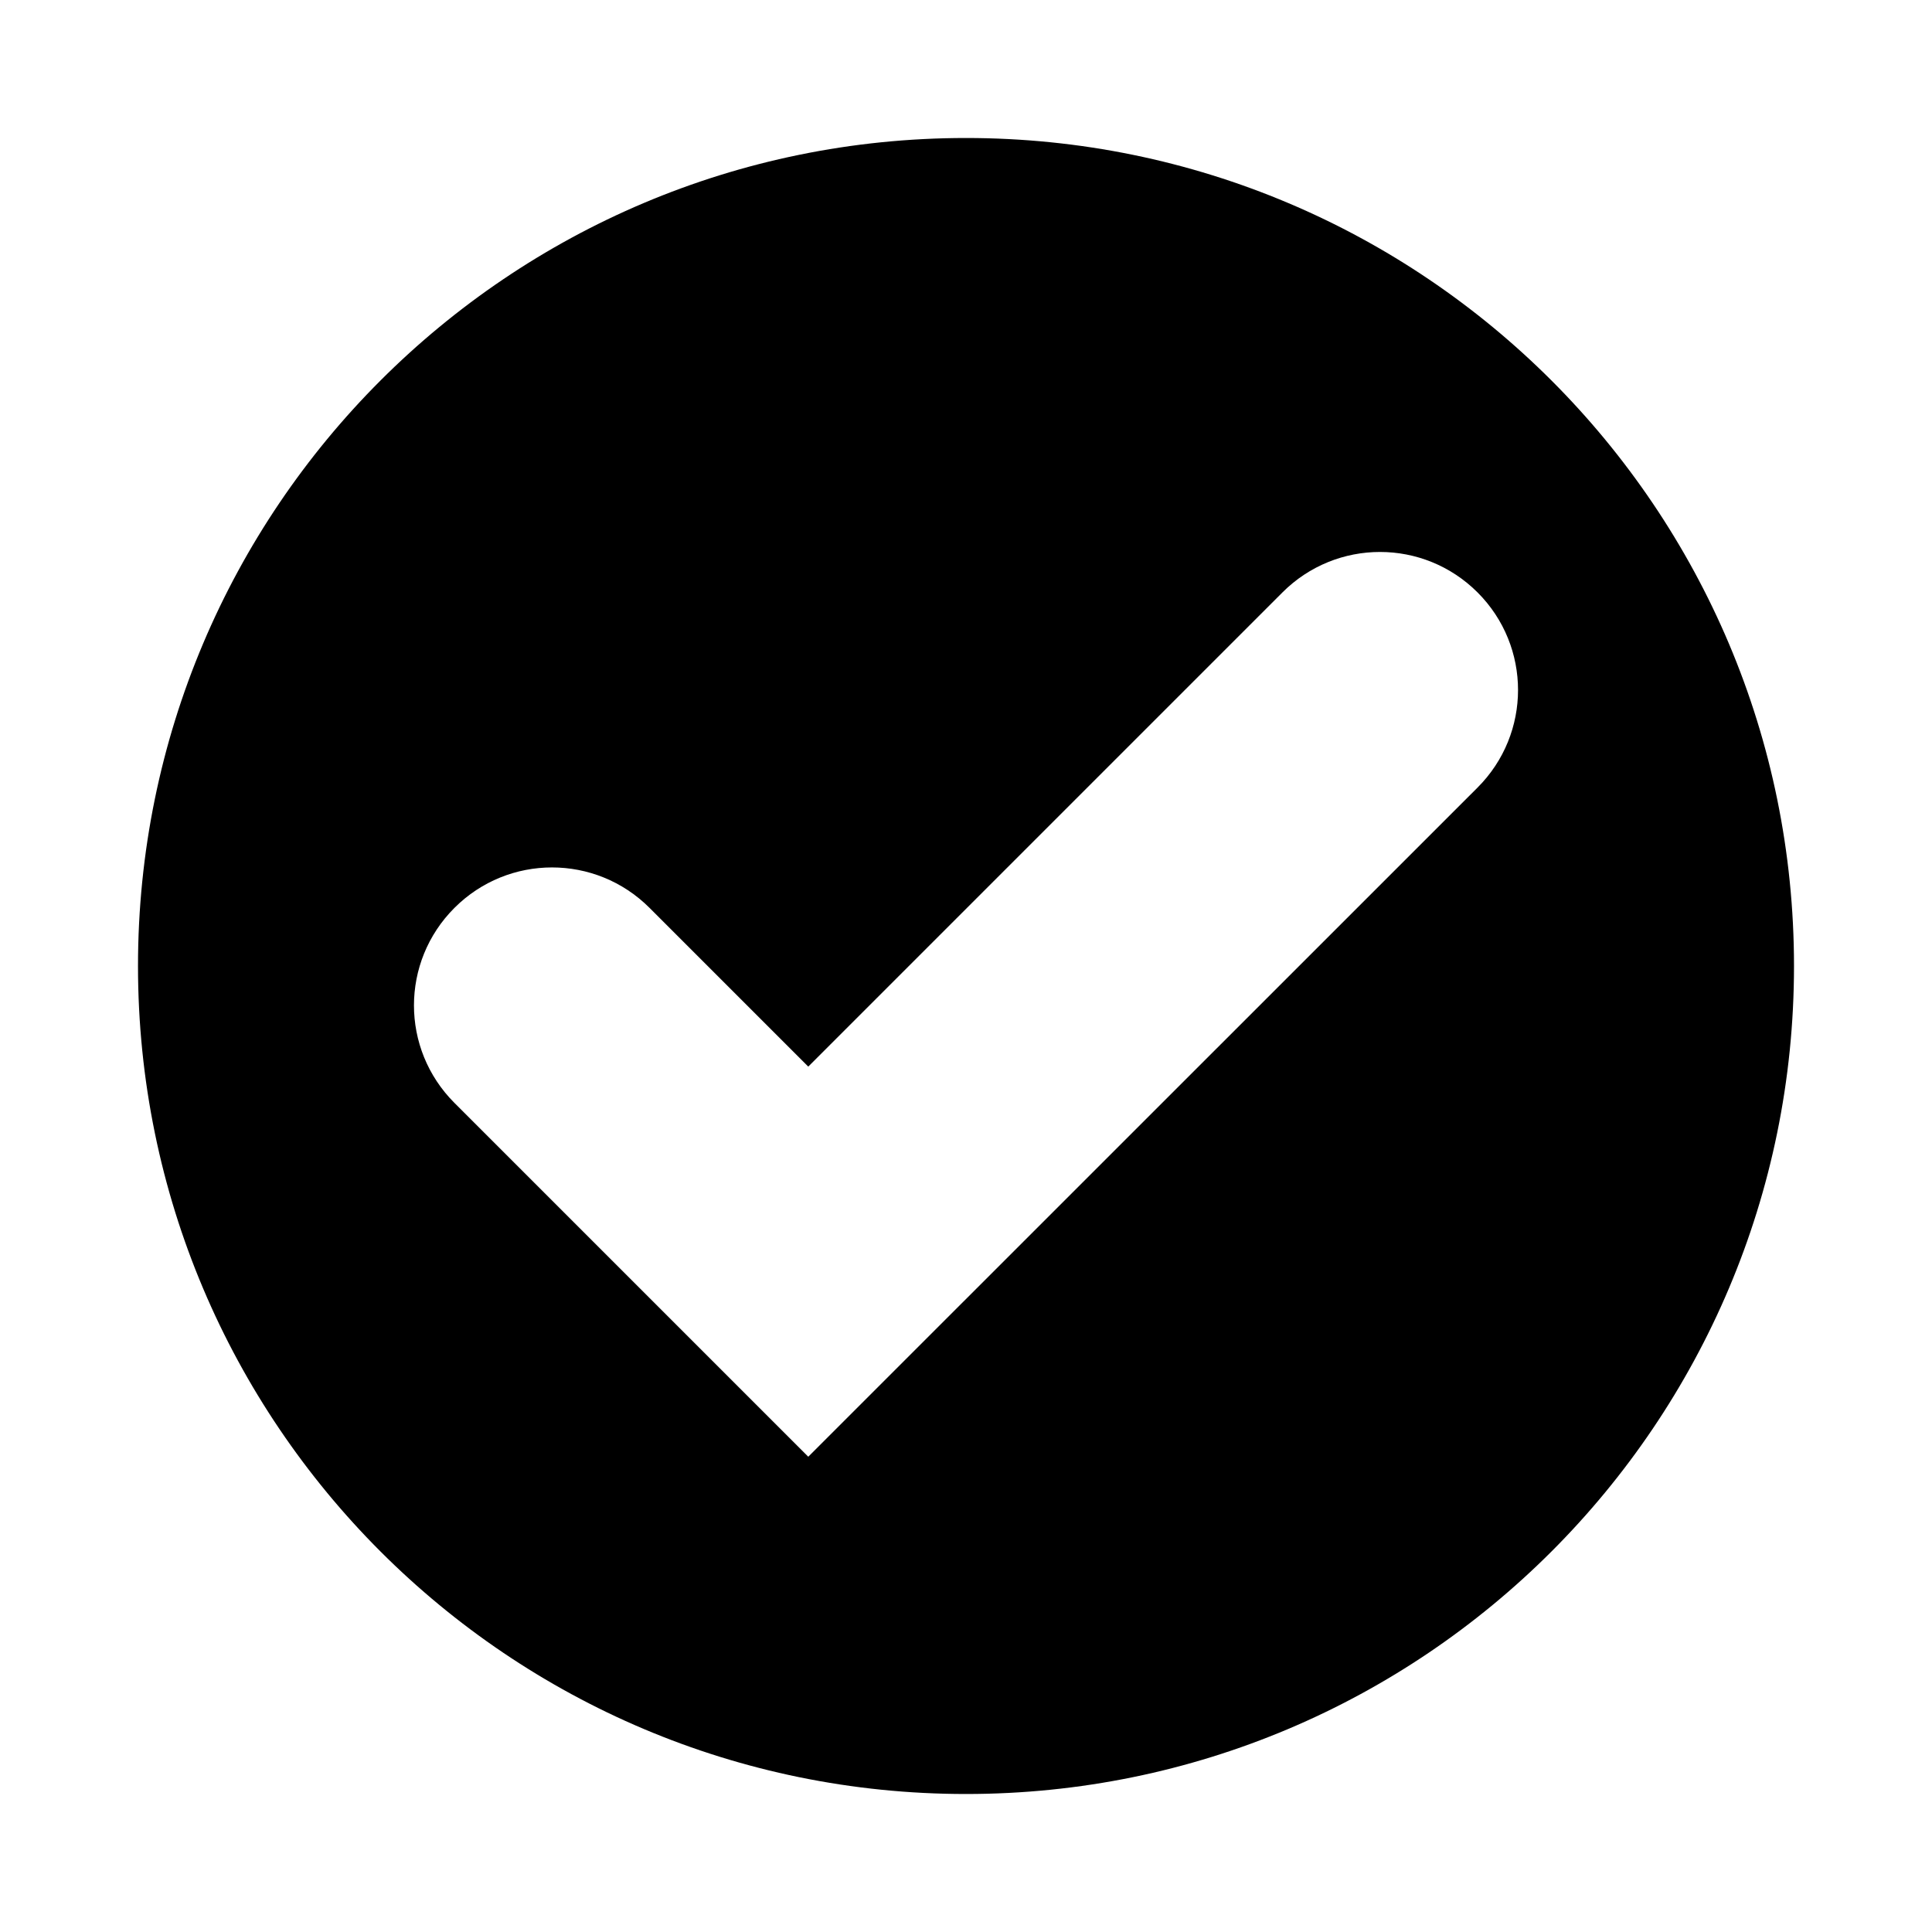
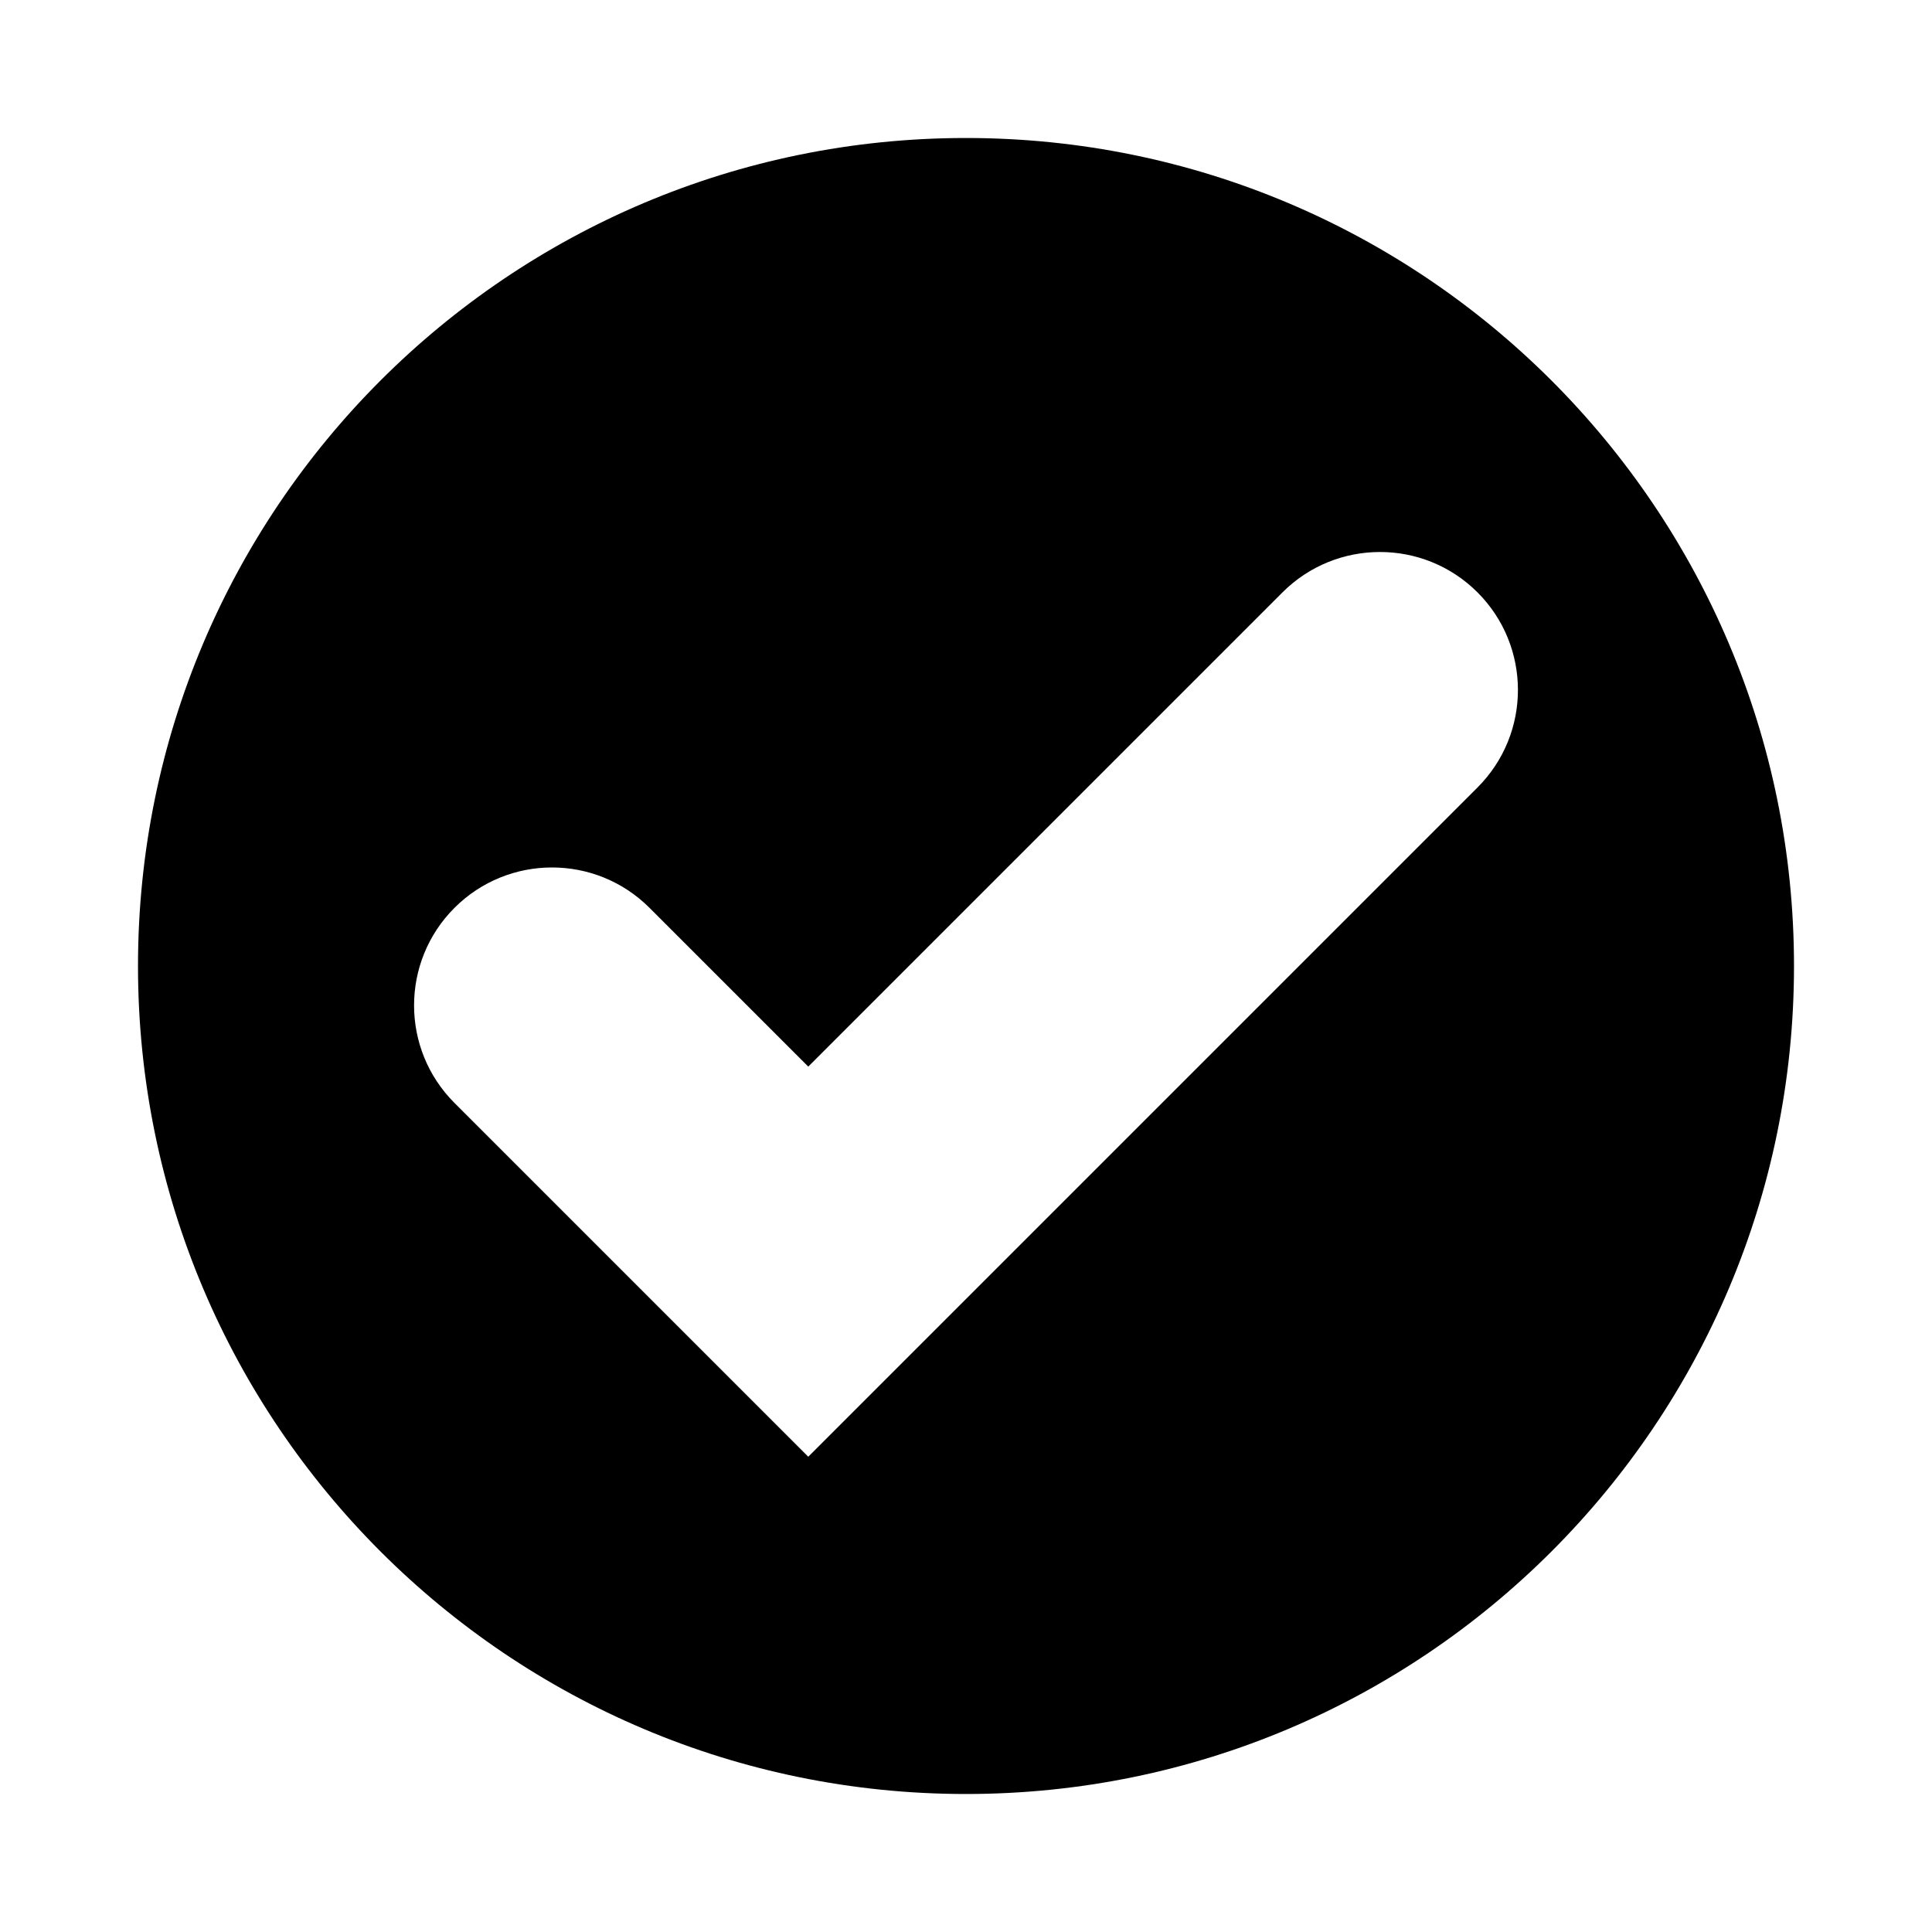
- <svg xmlns="http://www.w3.org/2000/svg" width="14" height="14" viewBox="0 0 14 14">
-   <path fill-rule="evenodd" d="M7,13 C3.686,13 1,10.314 1,7 C1,3.686 3.686,1 7,1 C10.314,1 13,3.686 13,7 C13,10.314 10.314,13 7,13 Z M5.857,10.556 L10.707,5.707 C11.098,5.316 11.098,4.684 10.707,4.293 C10.316,3.902 9.684,3.902 9.293,4.293 L5.857,7.729 L4.707,6.579 C4.316,6.188 3.684,6.188 3.293,6.579 C2.902,6.97 2.902,7.601 3.293,7.992 L5.857,10.556 Z" />
+ <svg xmlns="http://www.w3.org/2000/svg" width="14" height="14" fill="none">
+   <path fill-rule="evenodd" clip-rule="evenodd" d="M7 13A6 6 0 1 1 7 1a6 6 0 0 1 0 12Zm-1.143-2.444 4.85-4.85a.999.999 0 1 0-1.414-1.413L5.857 7.729l-1.15-1.15a.999.999 0 1 0-1.414 1.413l2.564 2.564Z" fill="#000" />
</svg>
